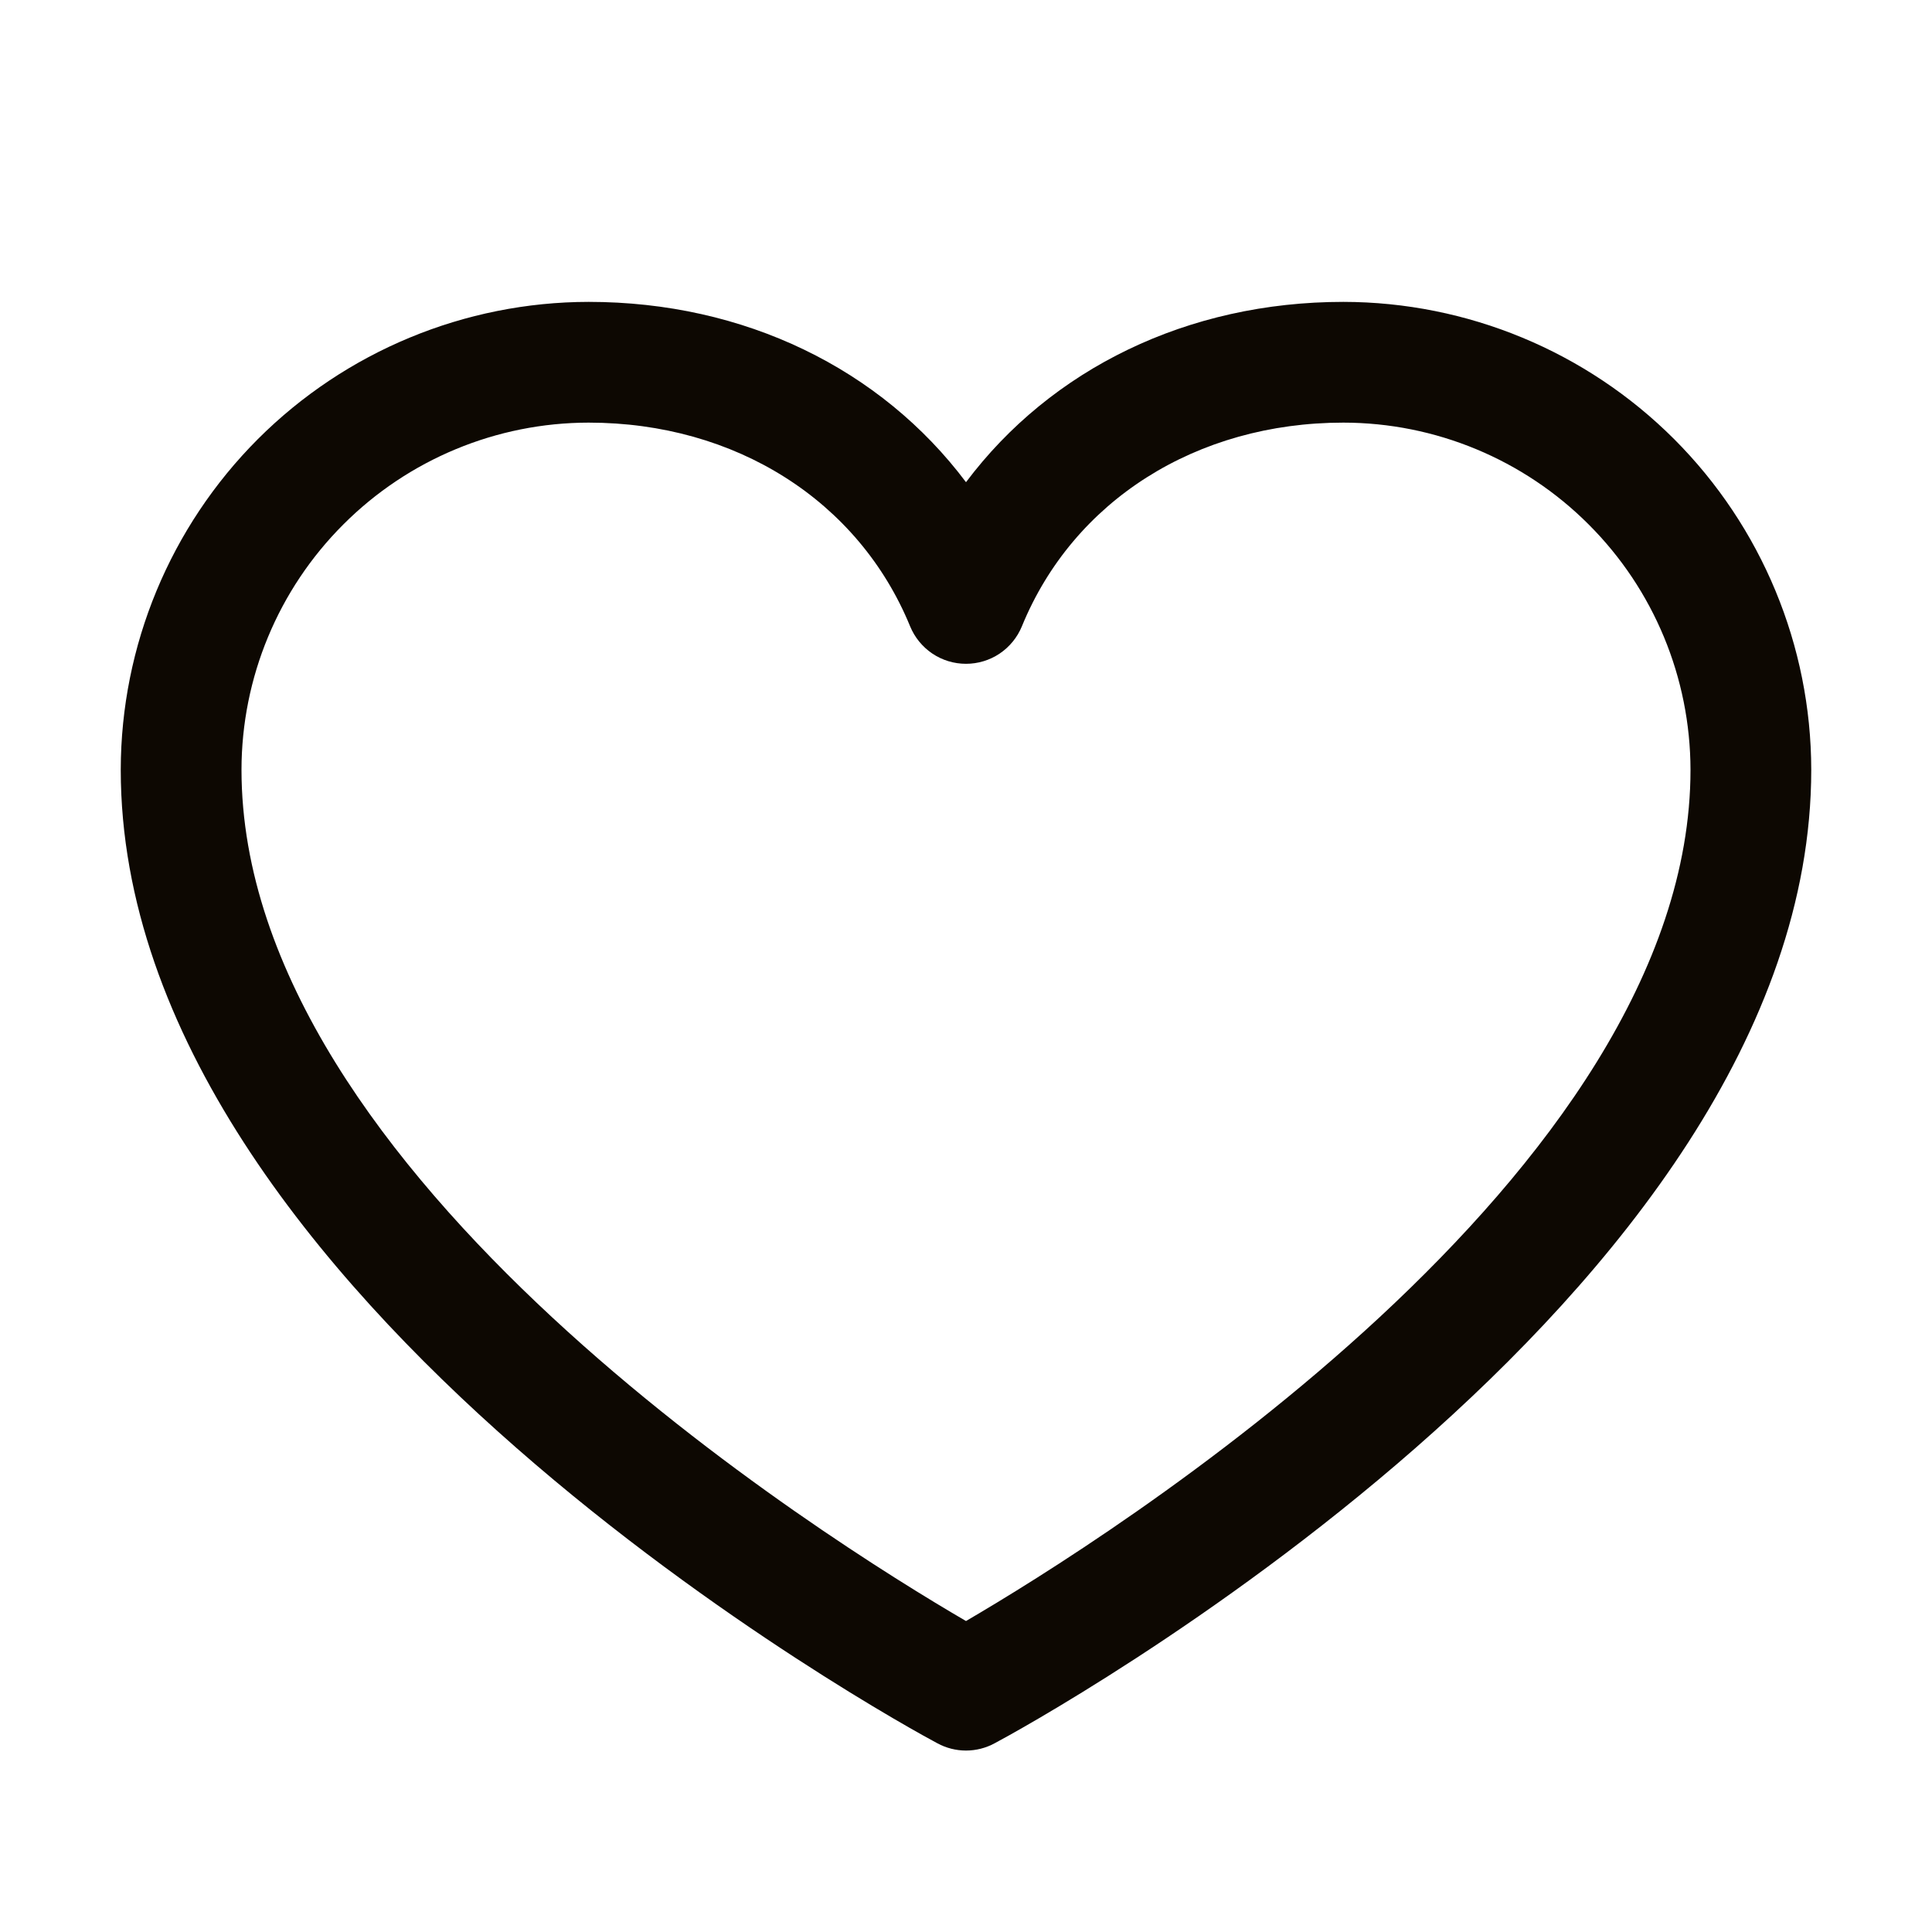
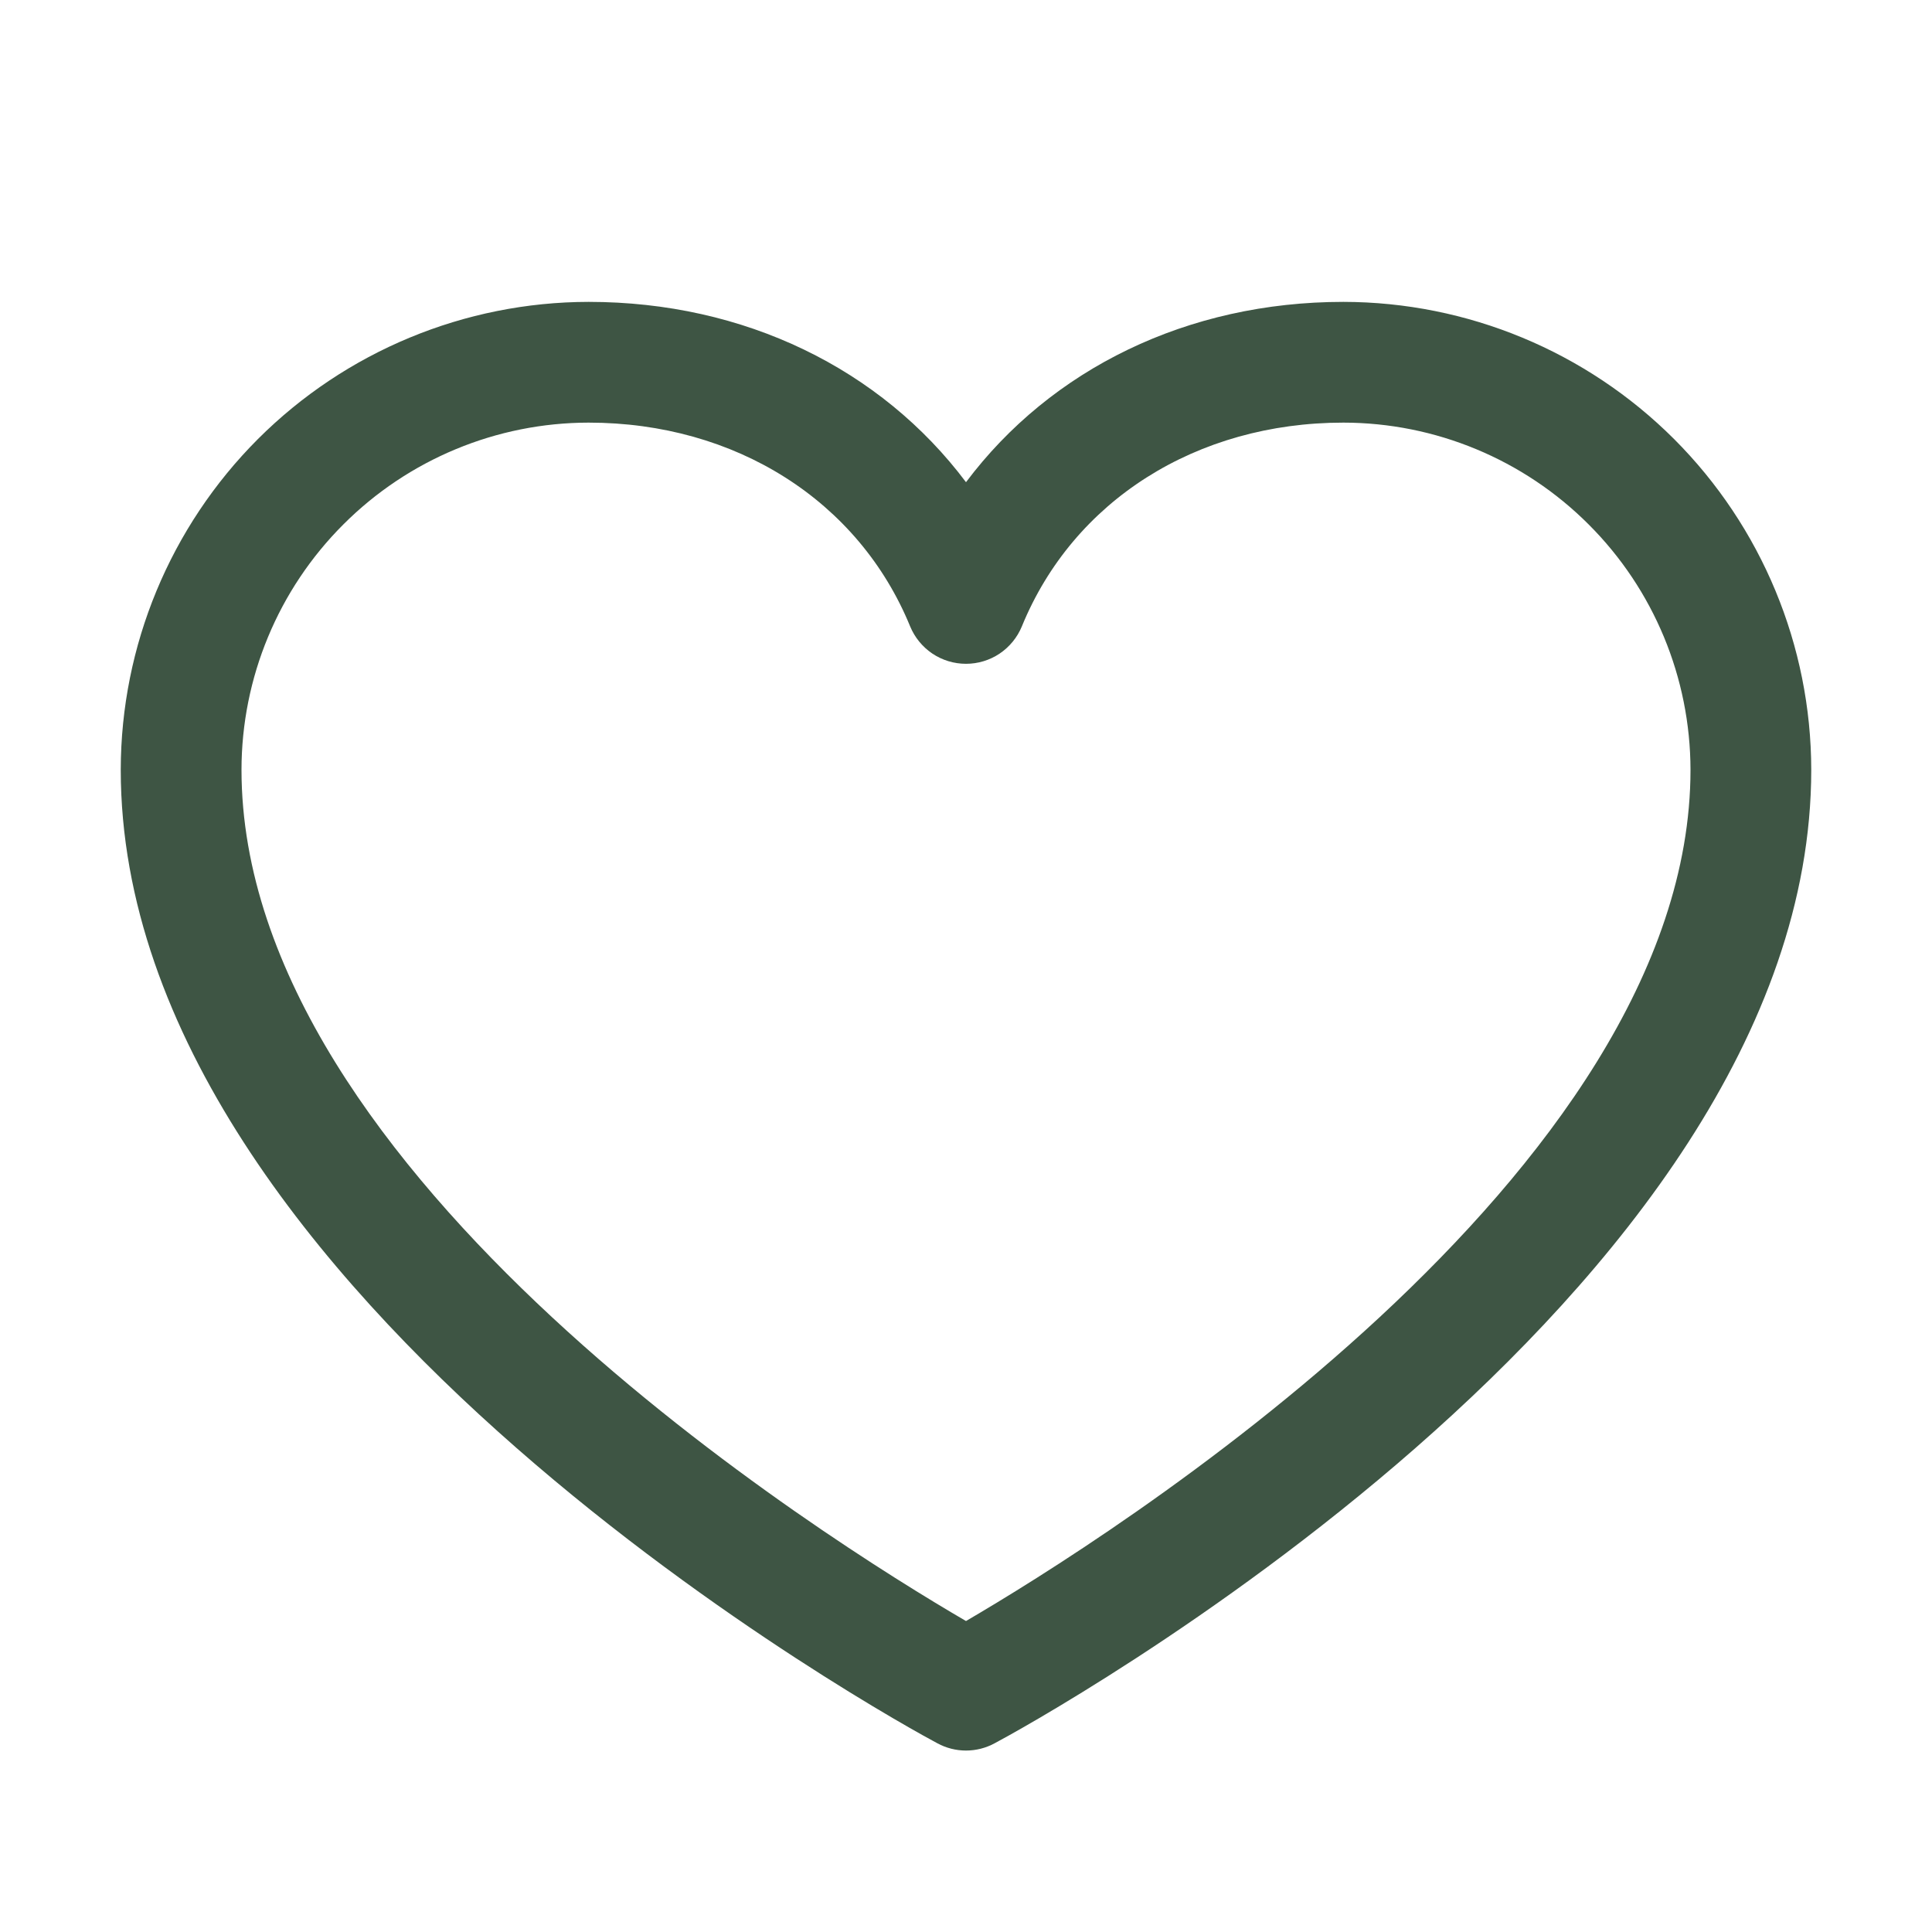
<svg xmlns="http://www.w3.org/2000/svg" width="24" height="24" viewBox="0 0 24 24" fill="none">
-   <g id="Heart">
-     <path id="Vector" d="M16.688 3.75C14.752 3.75 13.057 4.582 12 5.99C10.943 4.582 9.248 3.75 7.312 3.75C5.771 3.752 4.294 4.365 3.204 5.454C2.115 6.544 1.502 8.021 1.5 9.562C1.5 16.125 11.23 21.437 11.645 21.656C11.754 21.715 11.876 21.746 12 21.746C12.124 21.746 12.246 21.715 12.355 21.656C12.77 21.437 22.5 16.125 22.5 9.562C22.498 8.021 21.885 6.544 20.796 5.454C19.706 4.365 18.229 3.752 16.688 3.75ZM12 20.137C10.288 19.14 3 14.596 3 9.562C3.001 8.419 3.456 7.323 4.265 6.515C5.073 5.706 6.169 5.251 7.312 5.25C9.136 5.25 10.667 6.221 11.306 7.781C11.363 7.919 11.459 8.036 11.582 8.119C11.706 8.202 11.851 8.246 12 8.246C12.149 8.246 12.294 8.202 12.418 8.119C12.541 8.036 12.637 7.919 12.694 7.781C13.333 6.218 14.864 5.25 16.688 5.25C17.831 5.251 18.927 5.706 19.735 6.515C20.544 7.323 20.998 8.419 21 9.562C21 14.588 13.71 19.139 12 20.137Z" fill="#0D0802" />
-   </g>
+   <path d="M16.688 3.75C14.752 3.75 13.057 4.582 12 5.99C10.943 4.582 9.248 3.75 7.312 3.75C5.771 3.752 4.294 4.365 3.204 5.454C2.115 6.544 1.502 8.021 1.5 9.562C1.5 16.125 11.23 21.437 11.645 21.656C11.754 21.715 11.876 21.746 12 21.746C12.124 21.746 12.246 21.715 12.355 21.656C12.77 21.437 22.5 16.125 22.5 9.562C22.498 8.021 21.885 6.544 20.796 5.454C19.706 4.365 18.229 3.752 16.688 3.75ZM12 20.137C10.288 19.14 3 14.596 3 9.562C3.001 8.419 3.456 7.323 4.265 6.515C5.073 5.706 6.169 5.251 7.312 5.25C9.136 5.25 10.667 6.221 11.306 7.781C11.363 7.919 11.459 8.036 11.582 8.119C11.706 8.202 11.851 8.246 12 8.246C12.149 8.246 12.294 8.202 12.418 8.119C12.541 8.036 12.637 7.919 12.694 7.781C13.333 6.218 14.864 5.25 16.688 5.25C17.831 5.251 18.927 5.706 19.735 6.515C20.544 7.323 20.998 8.419 21 9.562C21 14.588 13.71 19.139 12 20.137Z" fill="#3E5544" />
</svg>
